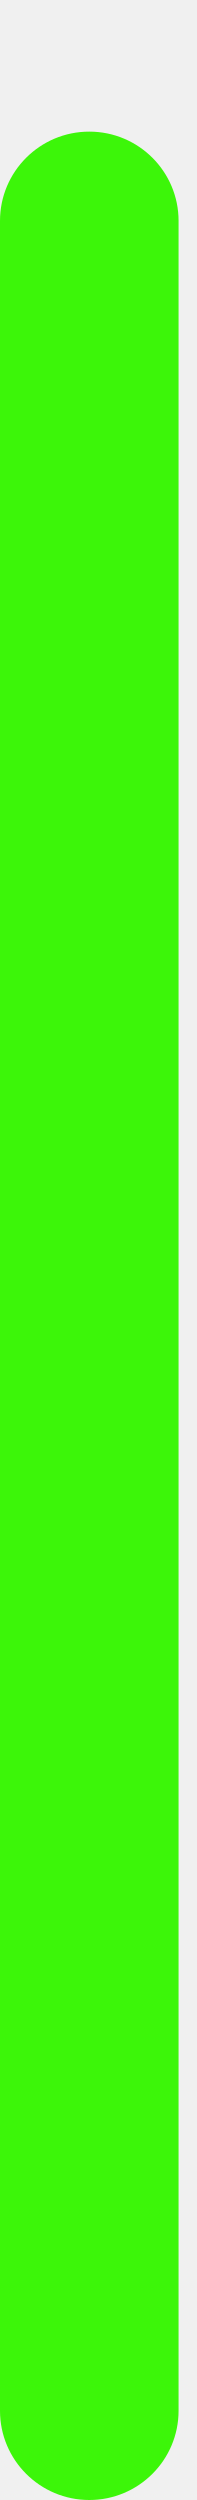
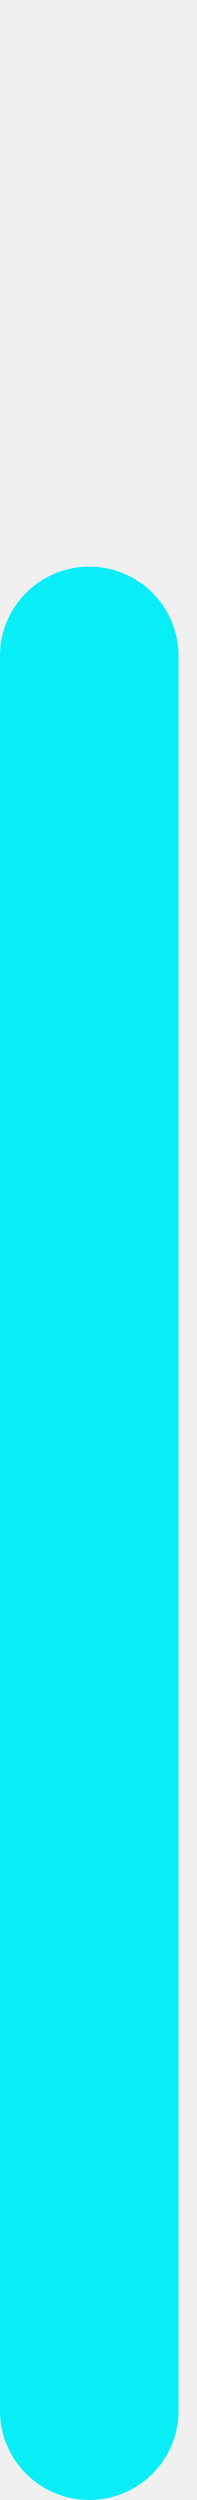
<svg xmlns="http://www.w3.org/2000/svg" version="1.1" baseProfile="full" width="11" height="140">
  <rect x="0" y="0" width=";11" height="140" style="fill:white;" />
-   <rect x="0" y="7.371" rx="5" ry="5" width="10" height="132.629" style="fill:hsl(107,93%,50%)" />
+   <rect x="0" y="31.732" rx="5" ry="5" width="10" height="108.268" style="fill:hsl(182,93%,50%)" />
</svg>
